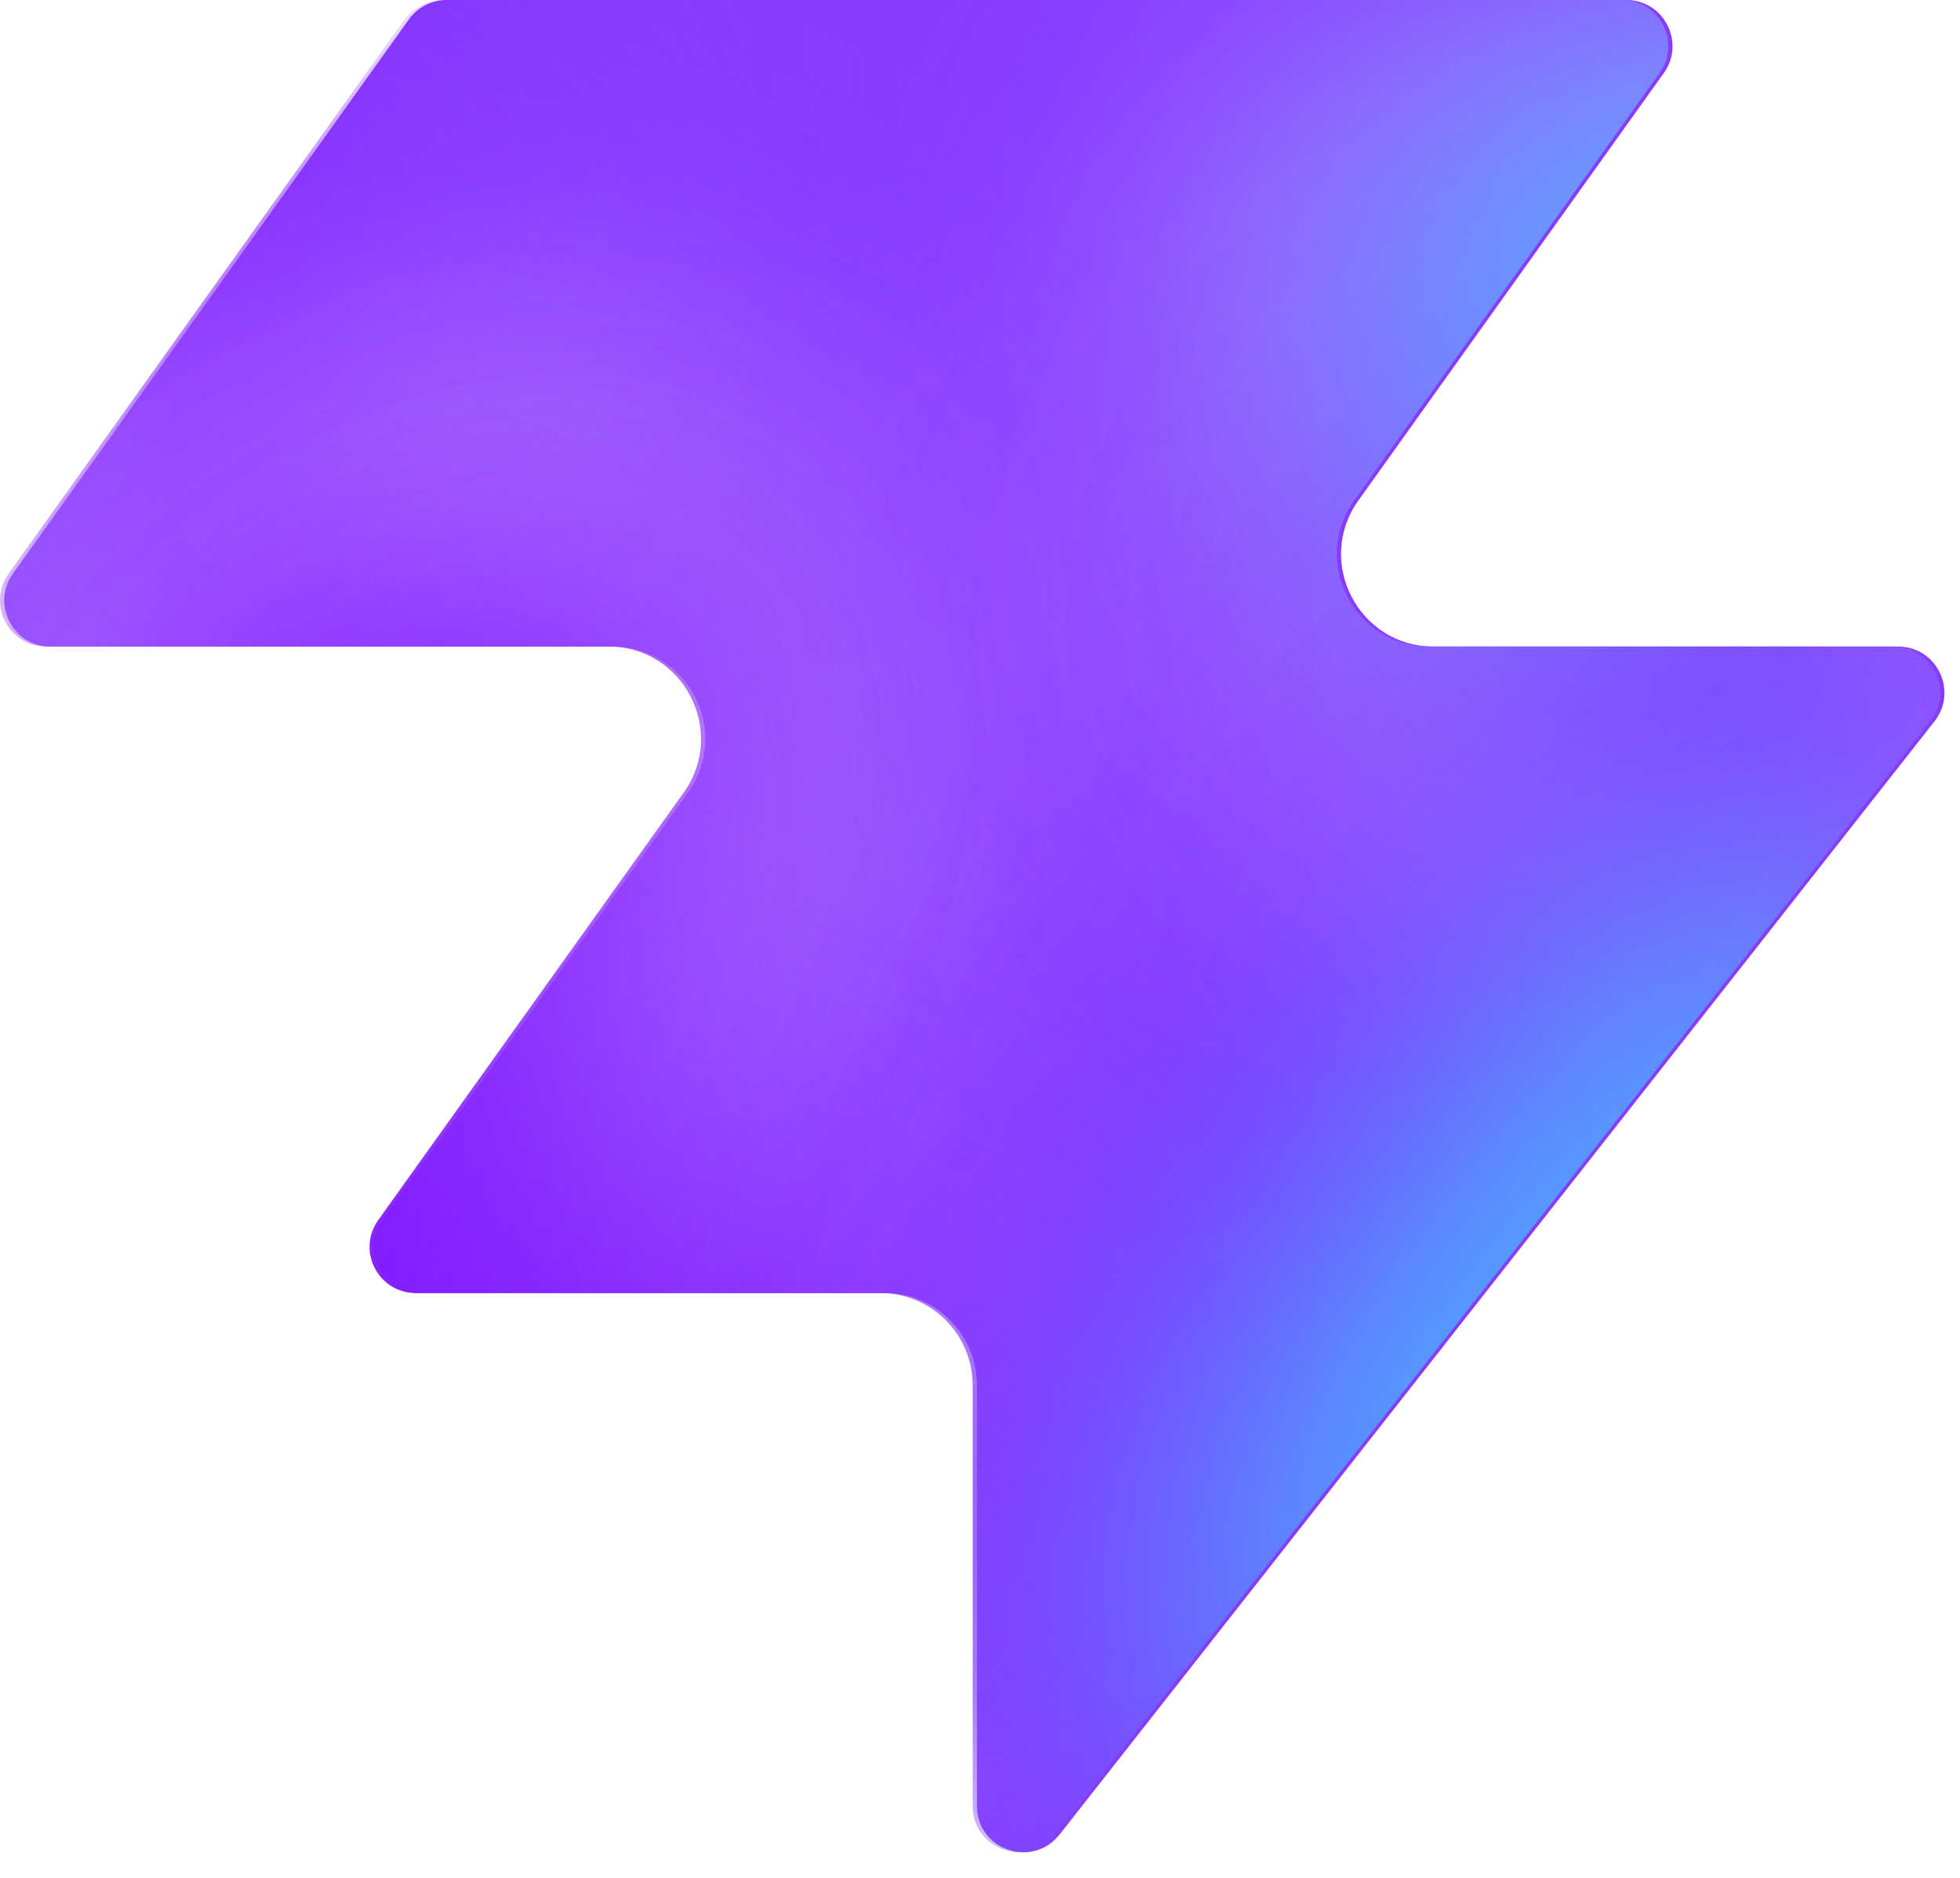
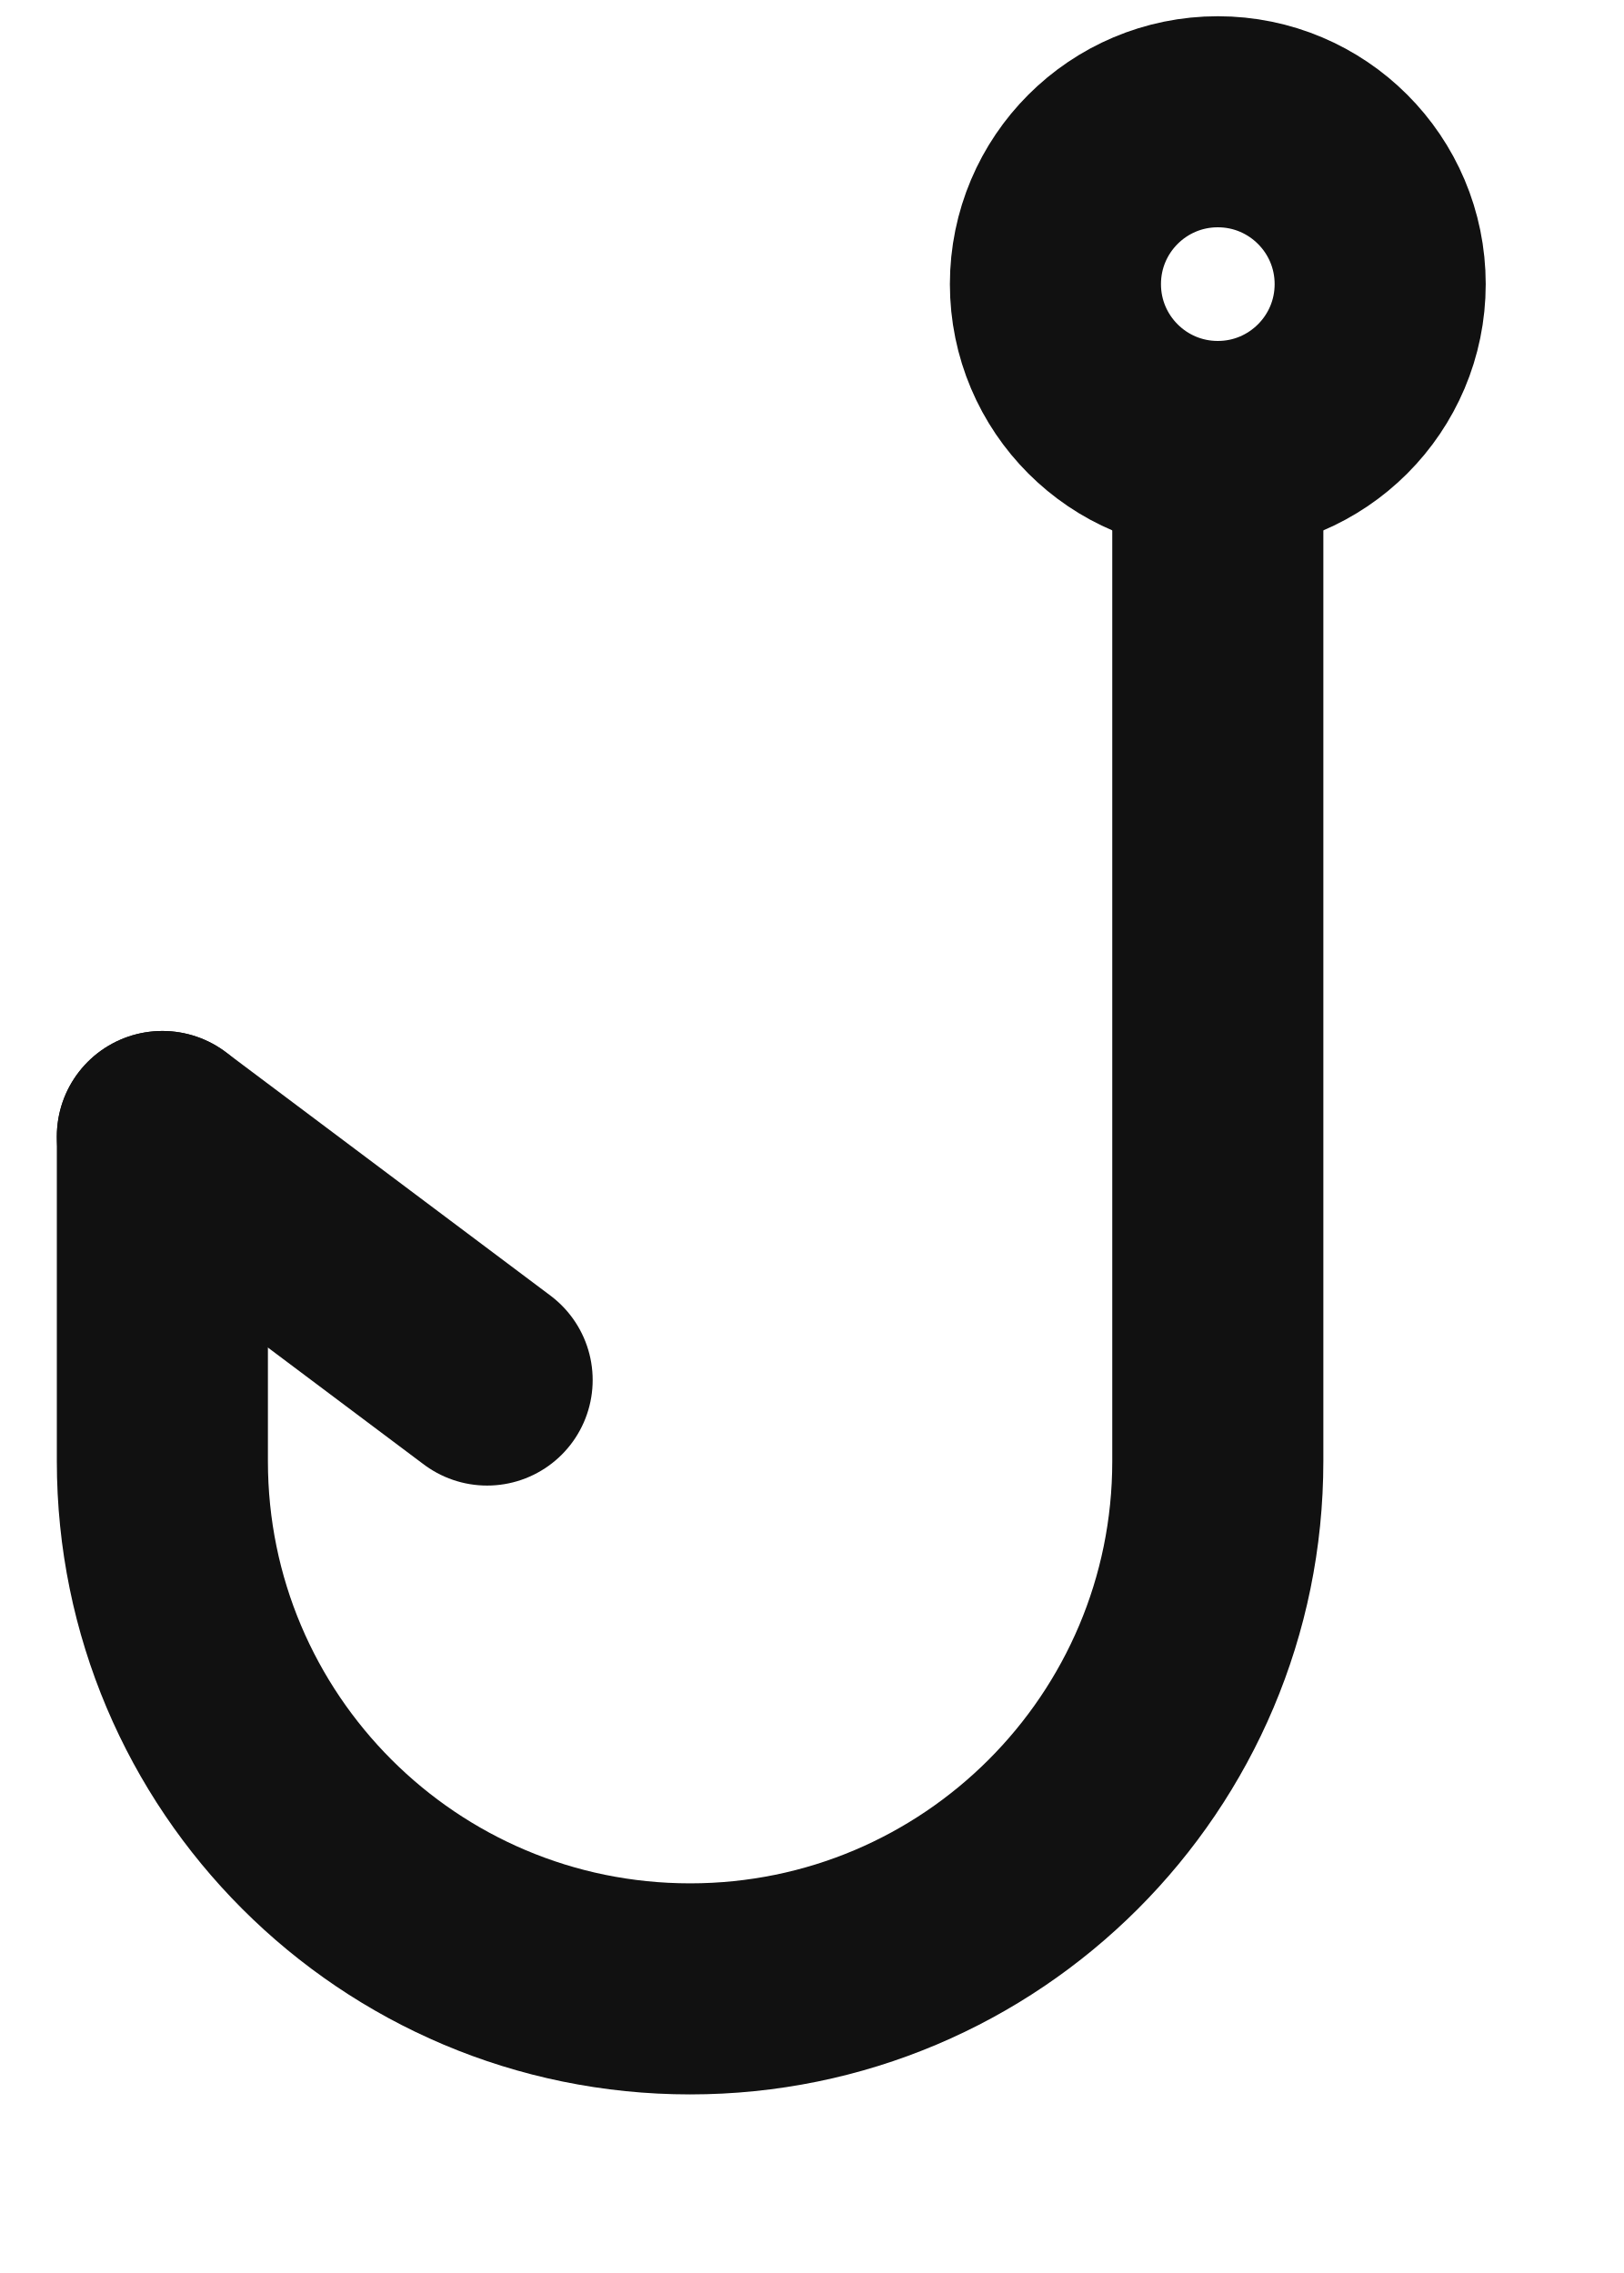
- <svg xmlns="http://www.w3.org/2000/svg" width="48" height="46" fill="none" viewBox="0 0 48 46">
-   <path fill="#863bff" d="M25.946 44.938c-.664.845-2.021.375-2.021-.698V33.937a2.26 2.26 0 0 0-2.262-2.262H10.287c-.92 0-1.456-1.04-.92-1.788l7.48-10.471c1.07-1.497 0-3.578-1.842-3.578H1.237c-.92 0-1.456-1.04-.92-1.788L10.013.474c.214-.297.556-.474.92-.474h28.894c.92 0 1.456 1.04.92 1.788l-7.48 10.471c-1.07 1.498 0 3.579 1.842 3.579h11.377c.943 0 1.473 1.088.89 1.83L25.947 44.94z" style="fill:#863bff;fill:color(display-p3 .525 .23 1);fill-opacity:1" />
-   <mask id="a" width="48" height="46" x="0" y="0" maskUnits="userSpaceOnUse" style="mask-type:alpha">
-     <path fill="#000" d="M25.842 44.938c-.664.844-2.021.375-2.021-.698V33.937a2.26 2.26 0 0 0-2.262-2.262H10.183c-.92 0-1.456-1.04-.92-1.788l7.48-10.471c1.07-1.498 0-3.579-1.842-3.579H1.133c-.92 0-1.456-1.04-.92-1.787L9.91.473c.214-.297.556-.474.92-.474h28.894c.92 0 1.456 1.04.92 1.788l-7.48 10.471c-1.07 1.498 0 3.578 1.842 3.578h11.377c.943 0 1.473 1.088.89 1.832L25.843 44.94z" style="fill:#000;fill-opacity:1" />
-   </mask>
-   <g mask="url(#a)">
-     <g filter="url(#b)">
-       <ellipse cx="5.508" cy="14.704" fill="#ede6ff" rx="5.508" ry="14.704" style="fill:#ede6ff;fill:color(display-p3 .927 .903 1);fill-opacity:1" transform="matrix(.00324 1 1 -.00324 -4.47 31.516)" />
-     </g>
-     <g filter="url(#c)">
-       <ellipse cx="10.399" cy="29.851" fill="#ede6ff" rx="10.399" ry="29.851" style="fill:#ede6ff;fill:color(display-p3 .927 .903 1);fill-opacity:1" transform="matrix(.00324 1 1 -.00324 -39.328 7.883)" />
-     </g>
-     <g filter="url(#d)">
-       <ellipse cx="5.508" cy="30.487" fill="#7e14ff" rx="5.508" ry="30.487" style="fill:#7e14ff;fill:color(display-p3 .492 .077 1);fill-opacity:1" transform="rotate(89.814 -25.913 -14.639)scale(1 -1)" />
-     </g>
-     <g filter="url(#e)">
-       <ellipse cx="5.508" cy="30.599" fill="#7e14ff" rx="5.508" ry="30.599" style="fill:#7e14ff;fill:color(display-p3 .492 .077 1);fill-opacity:1" transform="rotate(89.814 -32.644 -3.334)scale(1 -1)" />
-     </g>
-     <g filter="url(#f)">
-       <ellipse cx="5.508" cy="30.599" fill="#7e14ff" rx="5.508" ry="30.599" style="fill:#7e14ff;fill:color(display-p3 .492 .077 1);fill-opacity:1" transform="matrix(.00324 1 1 -.00324 -34.34 30.47)" />
-     </g>
-     <g filter="url(#g)">
-       <ellipse cx="14.072" cy="22.078" fill="#ede6ff" rx="14.072" ry="22.078" style="fill:#ede6ff;fill:color(display-p3 .927 .903 1);fill-opacity:1" transform="rotate(93.35 24.506 48.493)scale(-1 1)" />
-     </g>
-     <g filter="url(#h)">
-       <ellipse cx="3.47" cy="21.501" fill="#7e14ff" rx="3.47" ry="21.501" style="fill:#7e14ff;fill:color(display-p3 .492 .077 1);fill-opacity:1" transform="rotate(89.009 28.708 47.59)scale(-1 1)" />
-     </g>
-     <g filter="url(#i)">
-       <ellipse cx="3.47" cy="21.501" fill="#7e14ff" rx="3.47" ry="21.501" style="fill:#7e14ff;fill:color(display-p3 .492 .077 1);fill-opacity:1" transform="rotate(89.009 28.708 47.59)scale(-1 1)" />
-     </g>
-     <g filter="url(#j)">
-       <ellipse cx=".387" cy="8.972" fill="#7e14ff" rx="4.407" ry="29.108" style="fill:#7e14ff;fill:color(display-p3 .492 .077 1);fill-opacity:1" transform="rotate(39.51 .387 8.972)" />
-     </g>
-     <g filter="url(#k)">
-       <ellipse cx="47.523" cy="-6.092" fill="#7e14ff" rx="4.407" ry="29.108" style="fill:#7e14ff;fill:color(display-p3 .492 .077 1);fill-opacity:1" transform="rotate(37.892 47.523 -6.092)" />
-     </g>
-     <g filter="url(#l)">
-       <ellipse cx="41.412" cy="6.333" fill="#47bfff" rx="5.971" ry="9.665" style="fill:#47bfff;fill:color(display-p3 .28 .748 1);fill-opacity:1" transform="rotate(37.892 41.412 6.333)" />
-     </g>
-     <g filter="url(#m)">
-       <ellipse cx="-1.879" cy="38.332" fill="#7e14ff" rx="4.407" ry="29.108" style="fill:#7e14ff;fill:color(display-p3 .492 .077 1);fill-opacity:1" transform="rotate(37.892 -1.88 38.332)" />
-     </g>
-     <g filter="url(#n)">
-       <ellipse cx="-1.879" cy="38.332" fill="#7e14ff" rx="4.407" ry="29.108" style="fill:#7e14ff;fill:color(display-p3 .492 .077 1);fill-opacity:1" transform="rotate(37.892 -1.88 38.332)" />
-     </g>
-     <g filter="url(#o)">
-       <ellipse cx="35.651" cy="29.907" fill="#7e14ff" rx="4.407" ry="29.108" style="fill:#7e14ff;fill:color(display-p3 .492 .077 1);fill-opacity:1" transform="rotate(37.892 35.651 29.907)" />
-     </g>
-     <g filter="url(#p)">
-       <ellipse cx="38.418" cy="32.4" fill="#47bfff" rx="5.971" ry="15.297" style="fill:#47bfff;fill:color(display-p3 .28 .748 1);fill-opacity:1" transform="rotate(37.892 38.418 32.4)" />
-     </g>
-   </g>
-   <defs>
-     <filter id="b" width="60.045" height="41.654" x="-19.77" y="16.149" color-interpolation-filters="sRGB" filterUnits="userSpaceOnUse">
-       <feFlood flood-opacity="0" result="BackgroundImageFix" />
-       <feBlend in="SourceGraphic" in2="BackgroundImageFix" result="shape" />
-       <feGaussianBlur result="effect1_foregroundBlur_2002_17158" stdDeviation="7.659" />
-     </filter>
-     <filter id="c" width="90.34" height="51.437" x="-54.613" y="-7.533" color-interpolation-filters="sRGB" filterUnits="userSpaceOnUse">
-       <feFlood flood-opacity="0" result="BackgroundImageFix" />
-       <feBlend in="SourceGraphic" in2="BackgroundImageFix" result="shape" />
-       <feGaussianBlur result="effect1_foregroundBlur_2002_17158" stdDeviation="7.659" />
-     </filter>
-     <filter id="d" width="79.355" height="29.4" x="-49.64" y="2.03" color-interpolation-filters="sRGB" filterUnits="userSpaceOnUse">
-       <feFlood flood-opacity="0" result="BackgroundImageFix" />
-       <feBlend in="SourceGraphic" in2="BackgroundImageFix" result="shape" />
-       <feGaussianBlur result="effect1_foregroundBlur_2002_17158" stdDeviation="4.596" />
-     </filter>
-     <filter id="e" width="79.579" height="29.4" x="-45.045" y="20.029" color-interpolation-filters="sRGB" filterUnits="userSpaceOnUse">
-       <feFlood flood-opacity="0" result="BackgroundImageFix" />
-       <feBlend in="SourceGraphic" in2="BackgroundImageFix" result="shape" />
-       <feGaussianBlur result="effect1_foregroundBlur_2002_17158" stdDeviation="4.596" />
-     </filter>
-     <filter id="f" width="79.579" height="29.4" x="-43.513" y="21.178" color-interpolation-filters="sRGB" filterUnits="userSpaceOnUse">
-       <feFlood flood-opacity="0" result="BackgroundImageFix" />
-       <feBlend in="SourceGraphic" in2="BackgroundImageFix" result="shape" />
-       <feGaussianBlur result="effect1_foregroundBlur_2002_17158" stdDeviation="4.596" />
-     </filter>
-     <filter id="g" width="74.749" height="58.852" x="15.756" y="-17.901" color-interpolation-filters="sRGB" filterUnits="userSpaceOnUse">
-       <feFlood flood-opacity="0" result="BackgroundImageFix" />
-       <feBlend in="SourceGraphic" in2="BackgroundImageFix" result="shape" />
-       <feGaussianBlur result="effect1_foregroundBlur_2002_17158" stdDeviation="7.659" />
-     </filter>
-     <filter id="h" width="61.377" height="25.362" x="23.548" y="2.284" color-interpolation-filters="sRGB" filterUnits="userSpaceOnUse">
-       <feFlood flood-opacity="0" result="BackgroundImageFix" />
-       <feBlend in="SourceGraphic" in2="BackgroundImageFix" result="shape" />
-       <feGaussianBlur result="effect1_foregroundBlur_2002_17158" stdDeviation="4.596" />
-     </filter>
-     <filter id="i" width="61.377" height="25.362" x="23.548" y="2.284" color-interpolation-filters="sRGB" filterUnits="userSpaceOnUse">
-       <feFlood flood-opacity="0" result="BackgroundImageFix" />
-       <feBlend in="SourceGraphic" in2="BackgroundImageFix" result="shape" />
-       <feGaussianBlur result="effect1_foregroundBlur_2002_17158" stdDeviation="4.596" />
-     </filter>
-     <filter id="j" width="56.045" height="63.649" x="-27.636" y="-22.853" color-interpolation-filters="sRGB" filterUnits="userSpaceOnUse">
-       <feFlood flood-opacity="0" result="BackgroundImageFix" />
-       <feBlend in="SourceGraphic" in2="BackgroundImageFix" result="shape" />
-       <feGaussianBlur result="effect1_foregroundBlur_2002_17158" stdDeviation="4.596" />
-     </filter>
-     <filter id="k" width="54.814" height="64.646" x="20.116" y="-38.415" color-interpolation-filters="sRGB" filterUnits="userSpaceOnUse">
-       <feFlood flood-opacity="0" result="BackgroundImageFix" />
-       <feBlend in="SourceGraphic" in2="BackgroundImageFix" result="shape" />
-       <feGaussianBlur result="effect1_foregroundBlur_2002_17158" stdDeviation="4.596" />
-     </filter>
-     <filter id="l" width="33.541" height="35.313" x="24.641" y="-11.323" color-interpolation-filters="sRGB" filterUnits="userSpaceOnUse">
-       <feFlood flood-opacity="0" result="BackgroundImageFix" />
-       <feBlend in="SourceGraphic" in2="BackgroundImageFix" result="shape" />
-       <feGaussianBlur result="effect1_foregroundBlur_2002_17158" stdDeviation="4.596" />
-     </filter>
-     <filter id="m" width="54.814" height="64.646" x="-29.286" y="6.009" color-interpolation-filters="sRGB" filterUnits="userSpaceOnUse">
-       <feFlood flood-opacity="0" result="BackgroundImageFix" />
-       <feBlend in="SourceGraphic" in2="BackgroundImageFix" result="shape" />
-       <feGaussianBlur result="effect1_foregroundBlur_2002_17158" stdDeviation="4.596" />
-     </filter>
-     <filter id="n" width="54.814" height="64.646" x="-29.286" y="6.009" color-interpolation-filters="sRGB" filterUnits="userSpaceOnUse">
-       <feFlood flood-opacity="0" result="BackgroundImageFix" />
-       <feBlend in="SourceGraphic" in2="BackgroundImageFix" result="shape" />
-       <feGaussianBlur result="effect1_foregroundBlur_2002_17158" stdDeviation="4.596" />
-     </filter>
-     <filter id="o" width="54.814" height="64.646" x="8.244" y="-2.416" color-interpolation-filters="sRGB" filterUnits="userSpaceOnUse">
-       <feFlood flood-opacity="0" result="BackgroundImageFix" />
-       <feBlend in="SourceGraphic" in2="BackgroundImageFix" result="shape" />
-       <feGaussianBlur result="effect1_foregroundBlur_2002_17158" stdDeviation="4.596" />
-     </filter>
-     <filter id="p" width="39.409" height="43.623" x="18.713" y="10.588" color-interpolation-filters="sRGB" filterUnits="userSpaceOnUse">
-       <feFlood flood-opacity="0" result="BackgroundImageFix" />
-       <feBlend in="SourceGraphic" in2="BackgroundImageFix" result="shape" />
-       <feGaussianBlur result="effect1_foregroundBlur_2002_17158" stdDeviation="4.596" />
-     </filter>
-   </defs>
+ <svg xmlns="http://www.w3.org/2000/svg" viewBox="0 0 20 28" fill="none" stroke="#111111" stroke-width="2.6" stroke-linecap="round" stroke-linejoin="round">
+   <circle cx="15" cy="3.5" r="2" />
+   <path d="M15 5.5V18a6.5 6.5 0 0 1-13 0v-4" />
+   <path d="M2 14l4 3" />
</svg>
